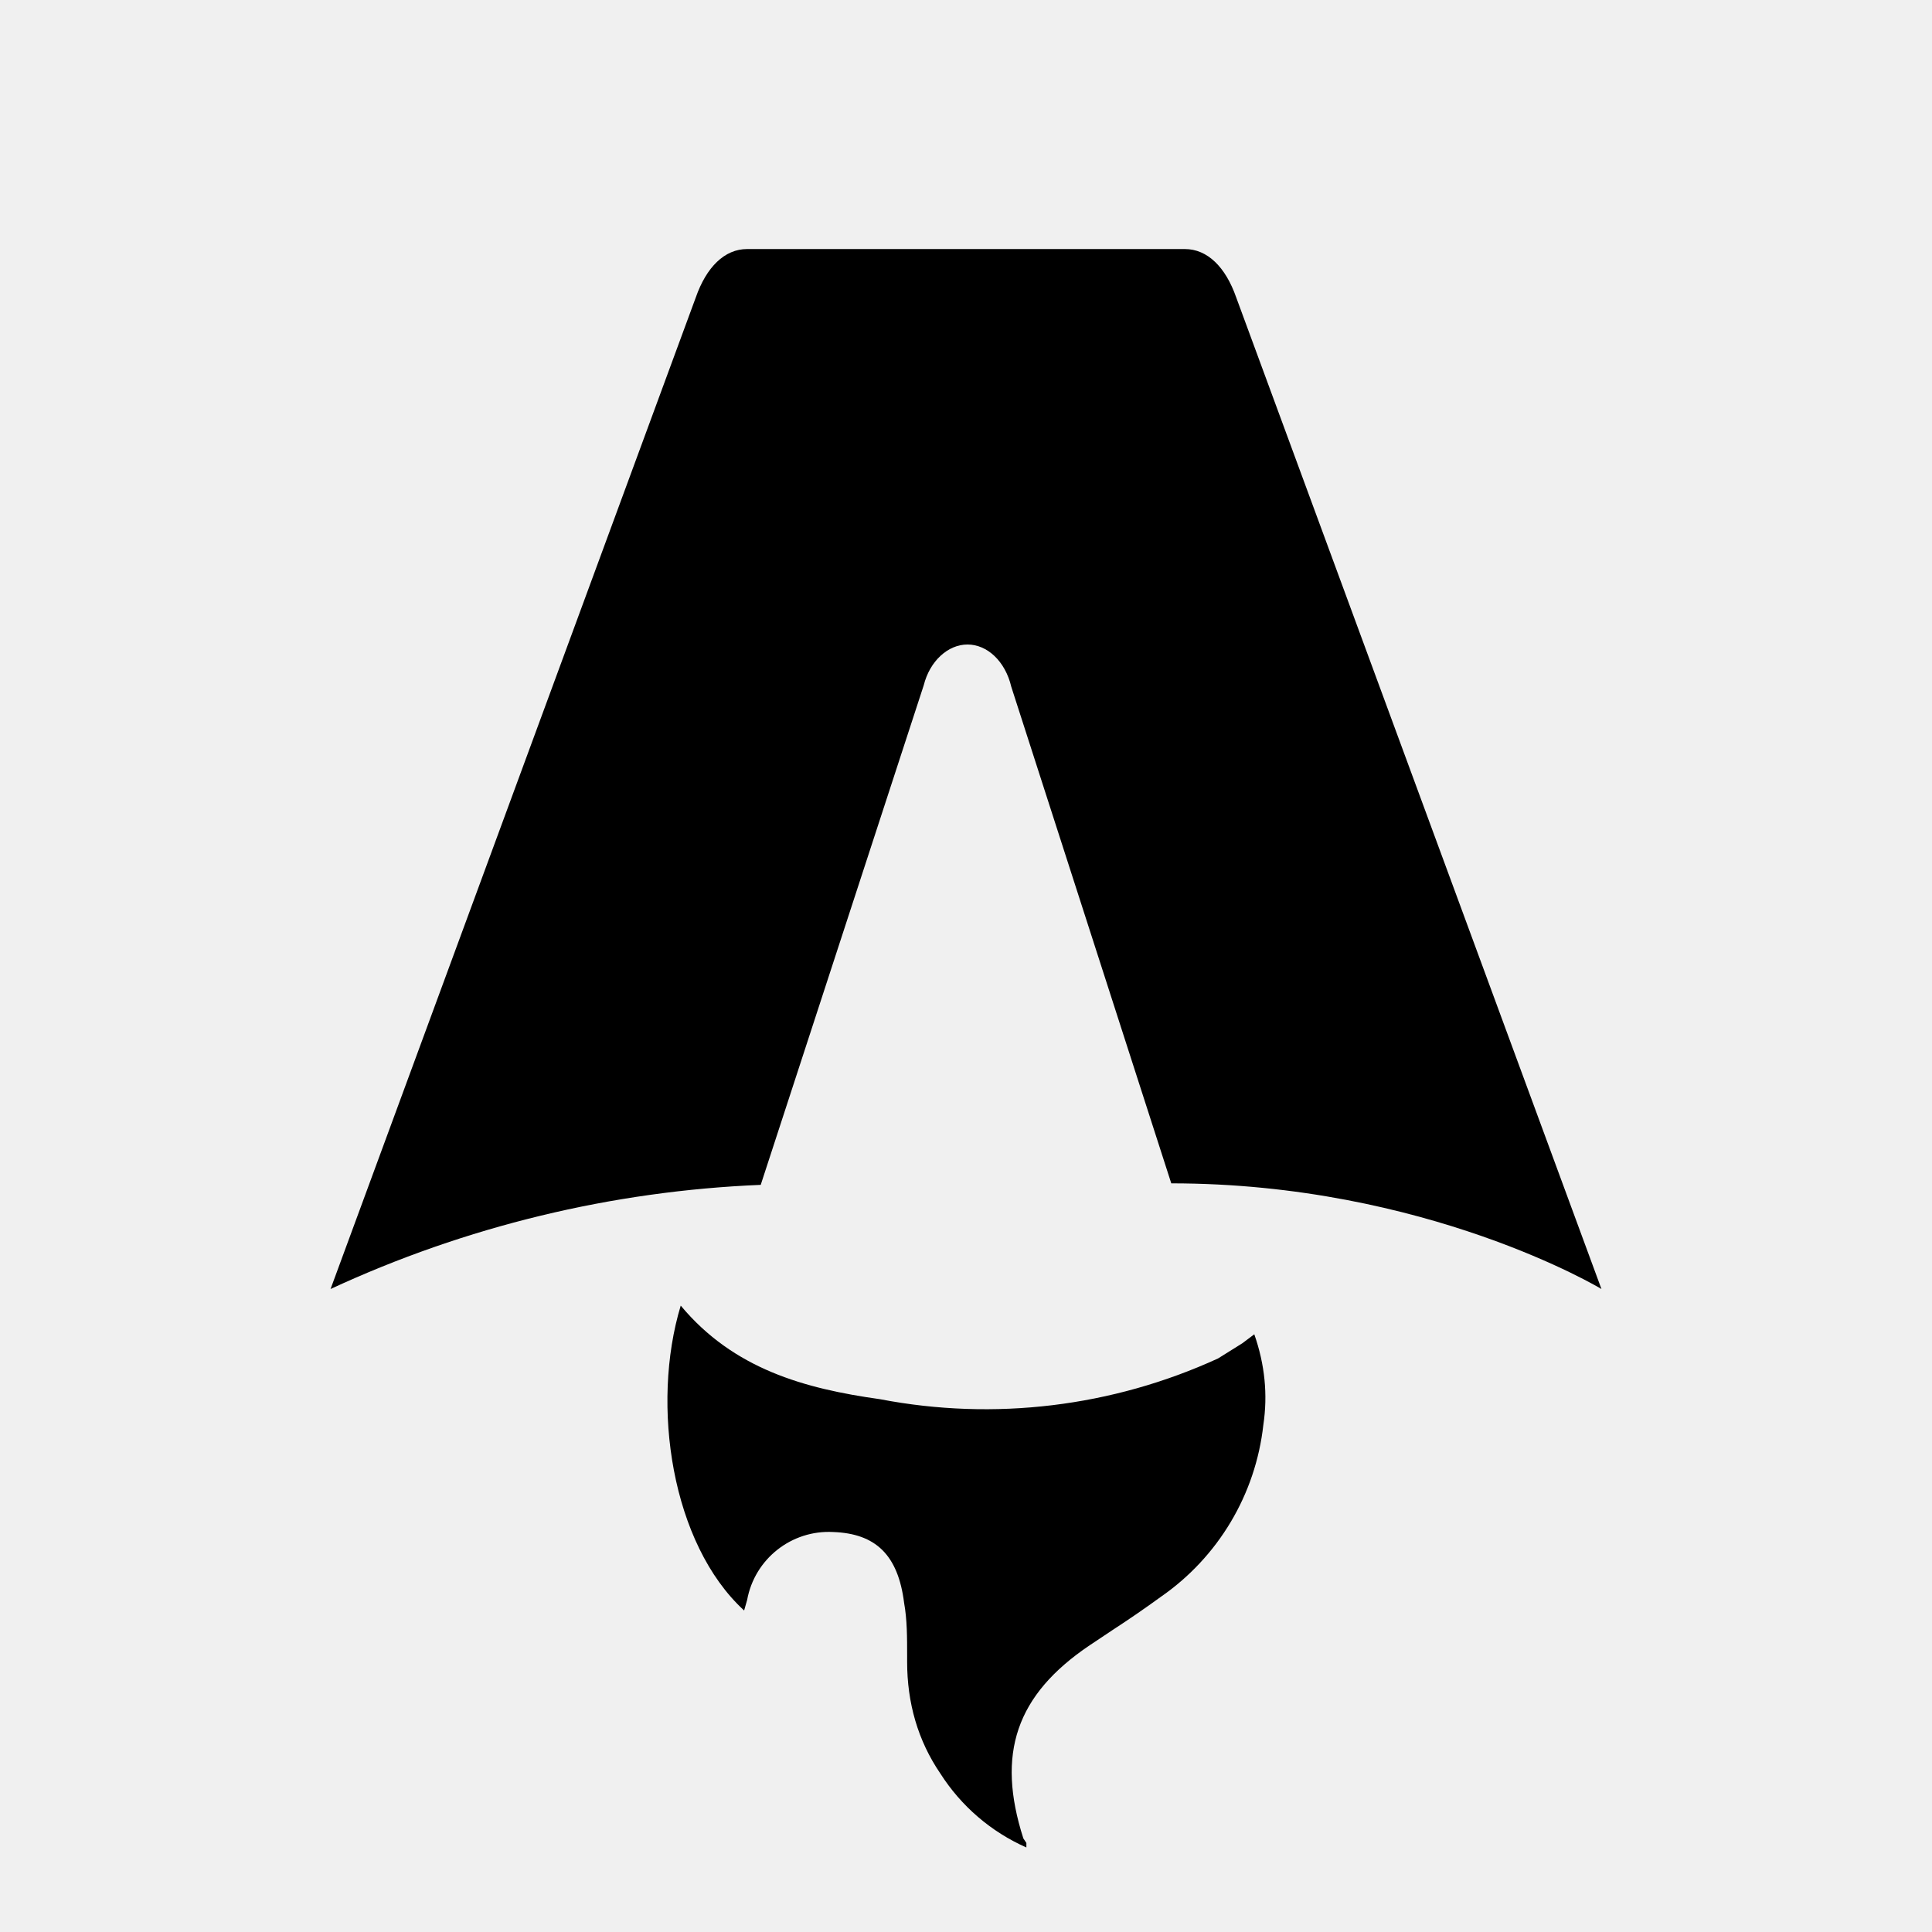
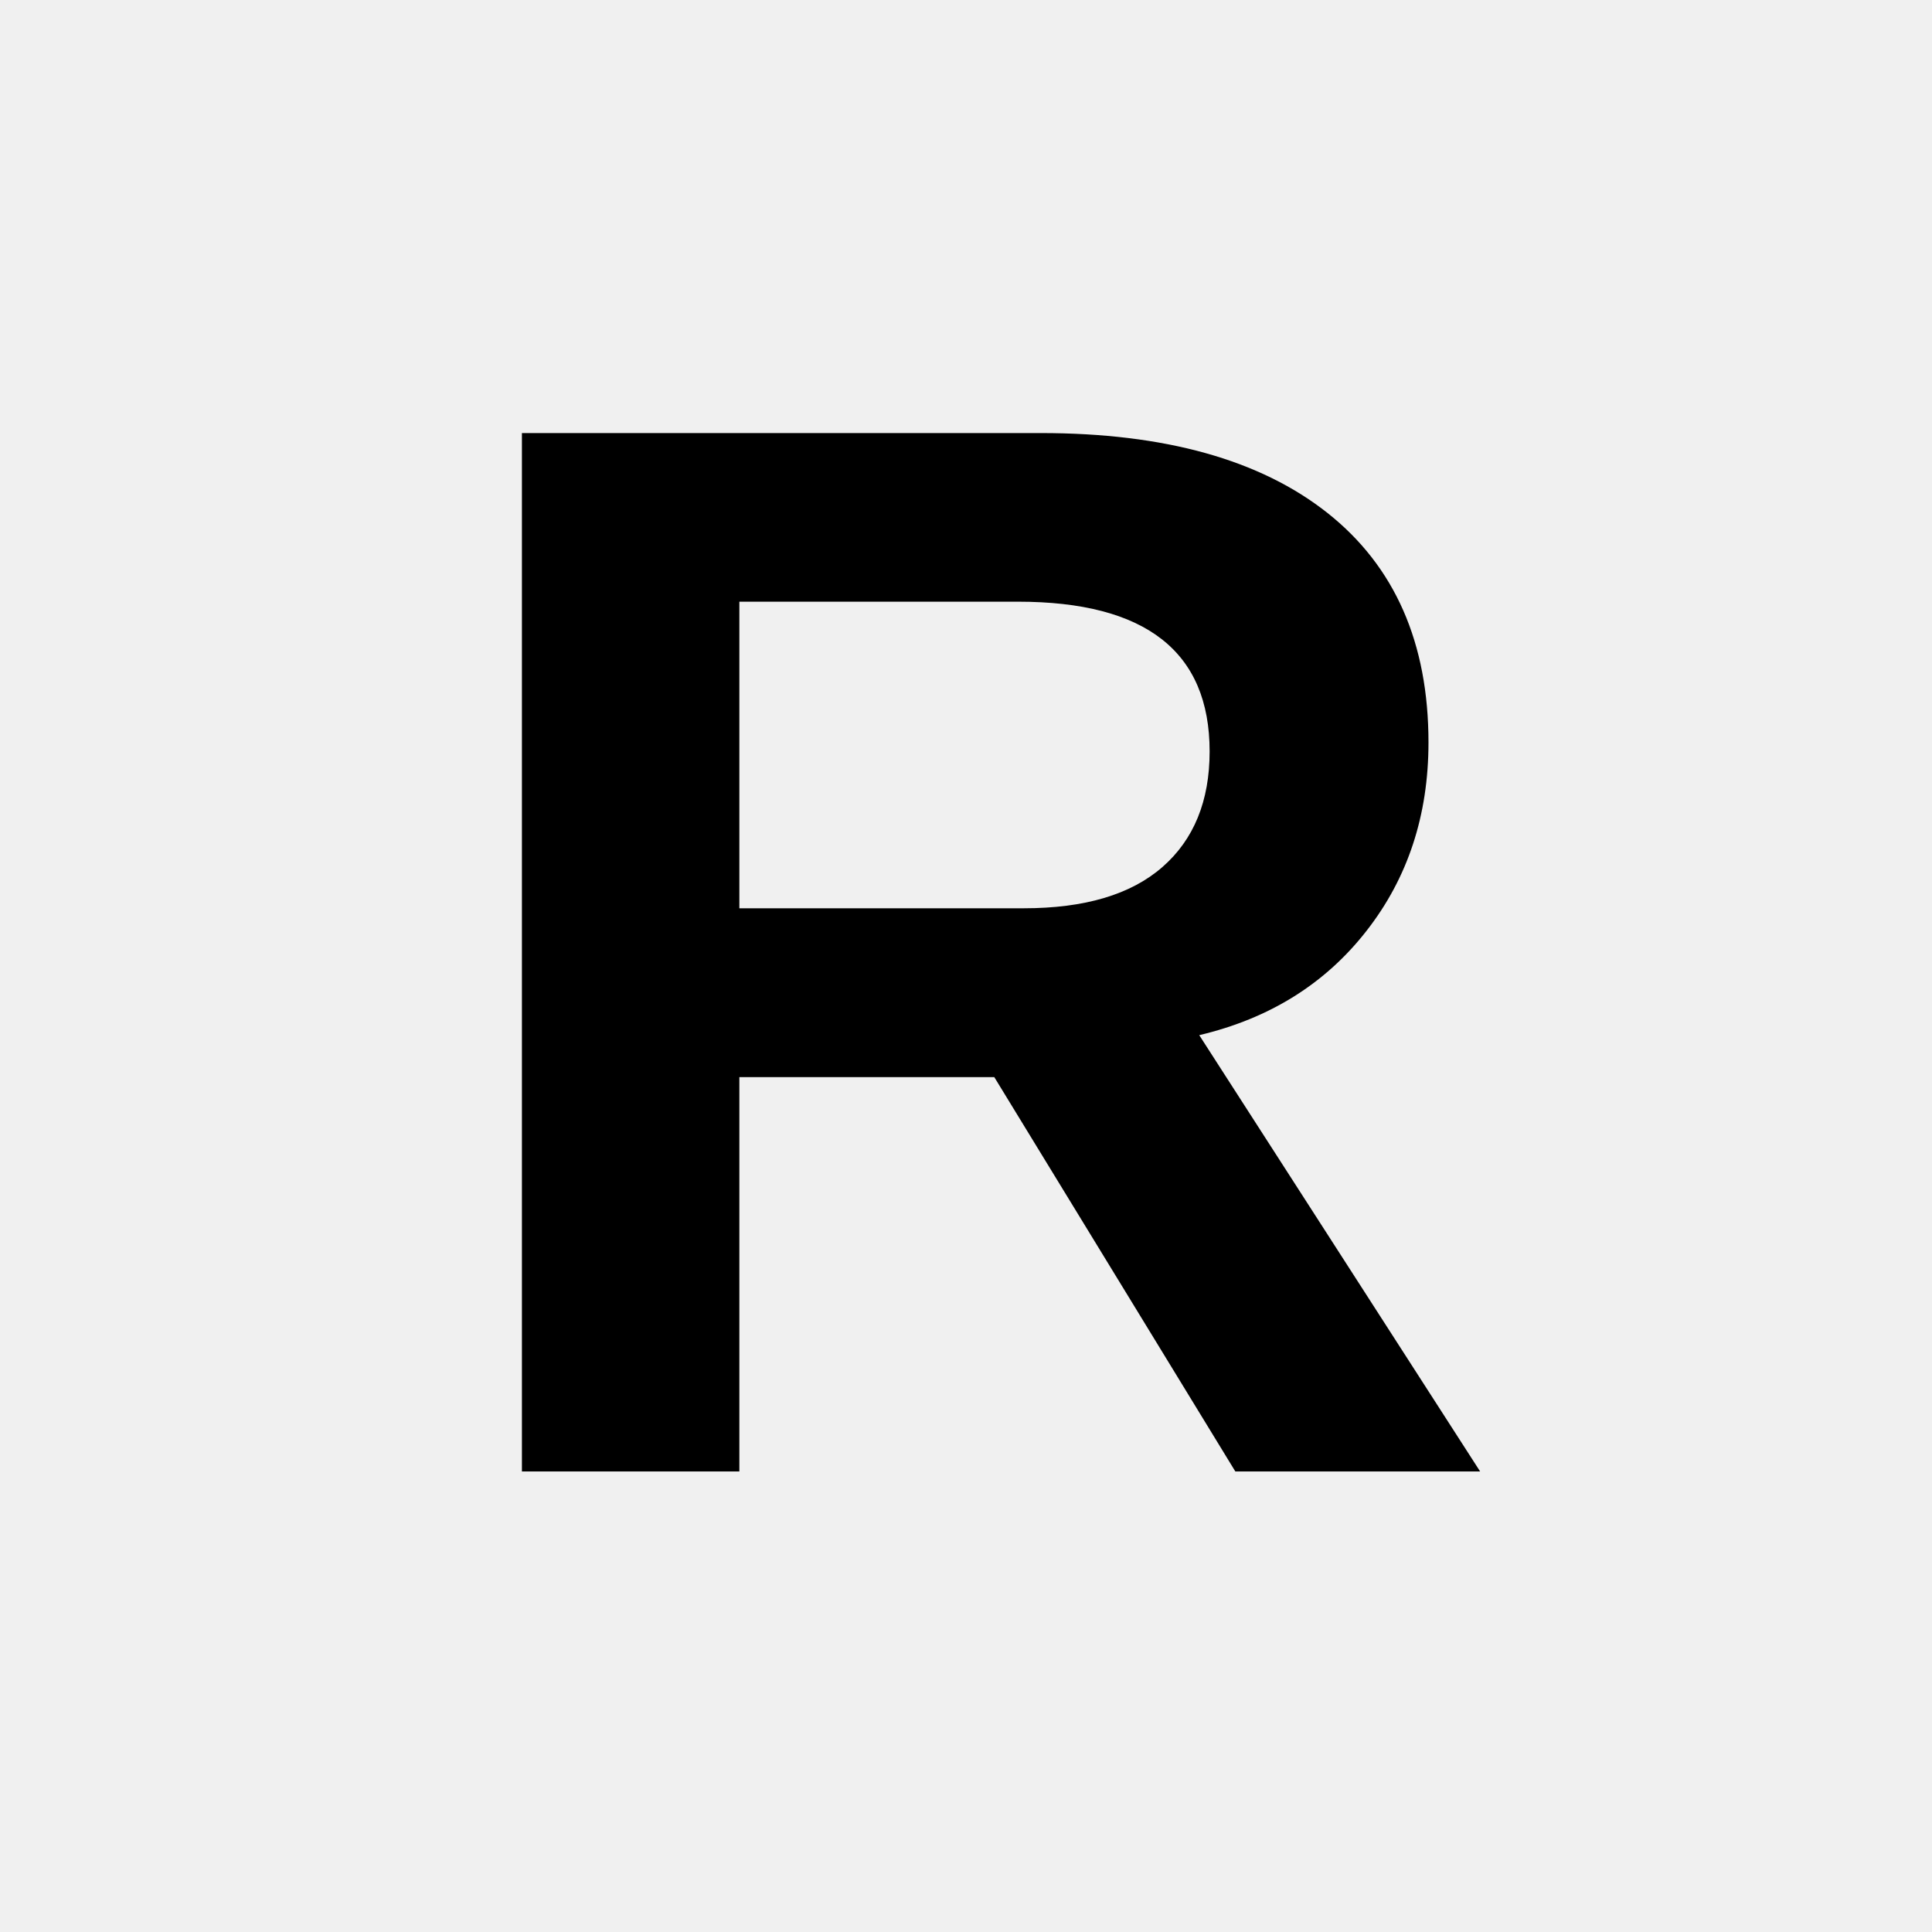
- <svg xmlns="http://www.w3.org/2000/svg" fill="none" viewBox="0 0 128 128">
-   <path d="M50.4 78.5a75.1 75.1 0 0 0-28.5 6.9l24.2-65.7c.7-2 1.9-3.2 3.4-3.2h29c1.5 0 2.7 1.2 3.4 3.2l24.2 65.7s-11.6-7-28.5-7L67 45.5c-.4-1.7-1.6-2.8-2.9-2.8-1.3 0-2.5 1.1-2.9 2.7L50.4 78.5Zm-1.1 28.2Zm-4.2-20.2c-2 6.6-.6 15.8 4.2 20.2a17.5 17.5 0 0 1 .2-.7 5.5 5.5 0 0 1 5.7-4.5c2.8.1 4.3 1.5 4.7 4.7.2 1.1.2 2.3.2 3.5v.4c0 2.7.7 5.2 2.2 7.4a13 13 0 0 0 5.7 4.9v-.3l-.2-.3c-1.8-5.6-.5-9.5 4.4-12.8l1.5-1a73 73 0 0 0 3.2-2.2 16 16 0 0 0 6.8-11.4c.3-2 .1-4-.6-6l-.8.6-1.6 1a37 37 0 0 1-22.4 2.7c-5-.7-9.7-2-13.2-6.2Z" />
+ <svg xmlns="http://www.w3.org/2000/svg" viewBox="0 0 128 128">
+   <text x="50%" y="54%" dominant-baseline="middle" text-anchor="middle" font-size="100" font-family="Arial, sans-serif" font-weight="bold">R</text>
  <style>
-         path { fill: #000; }
+         text { fill: #000; }
        @media (prefers-color-scheme: dark) {
-             path { fill: #FFF; }
+             text { fill: #FFF; }
        }
    </style>
</svg>
